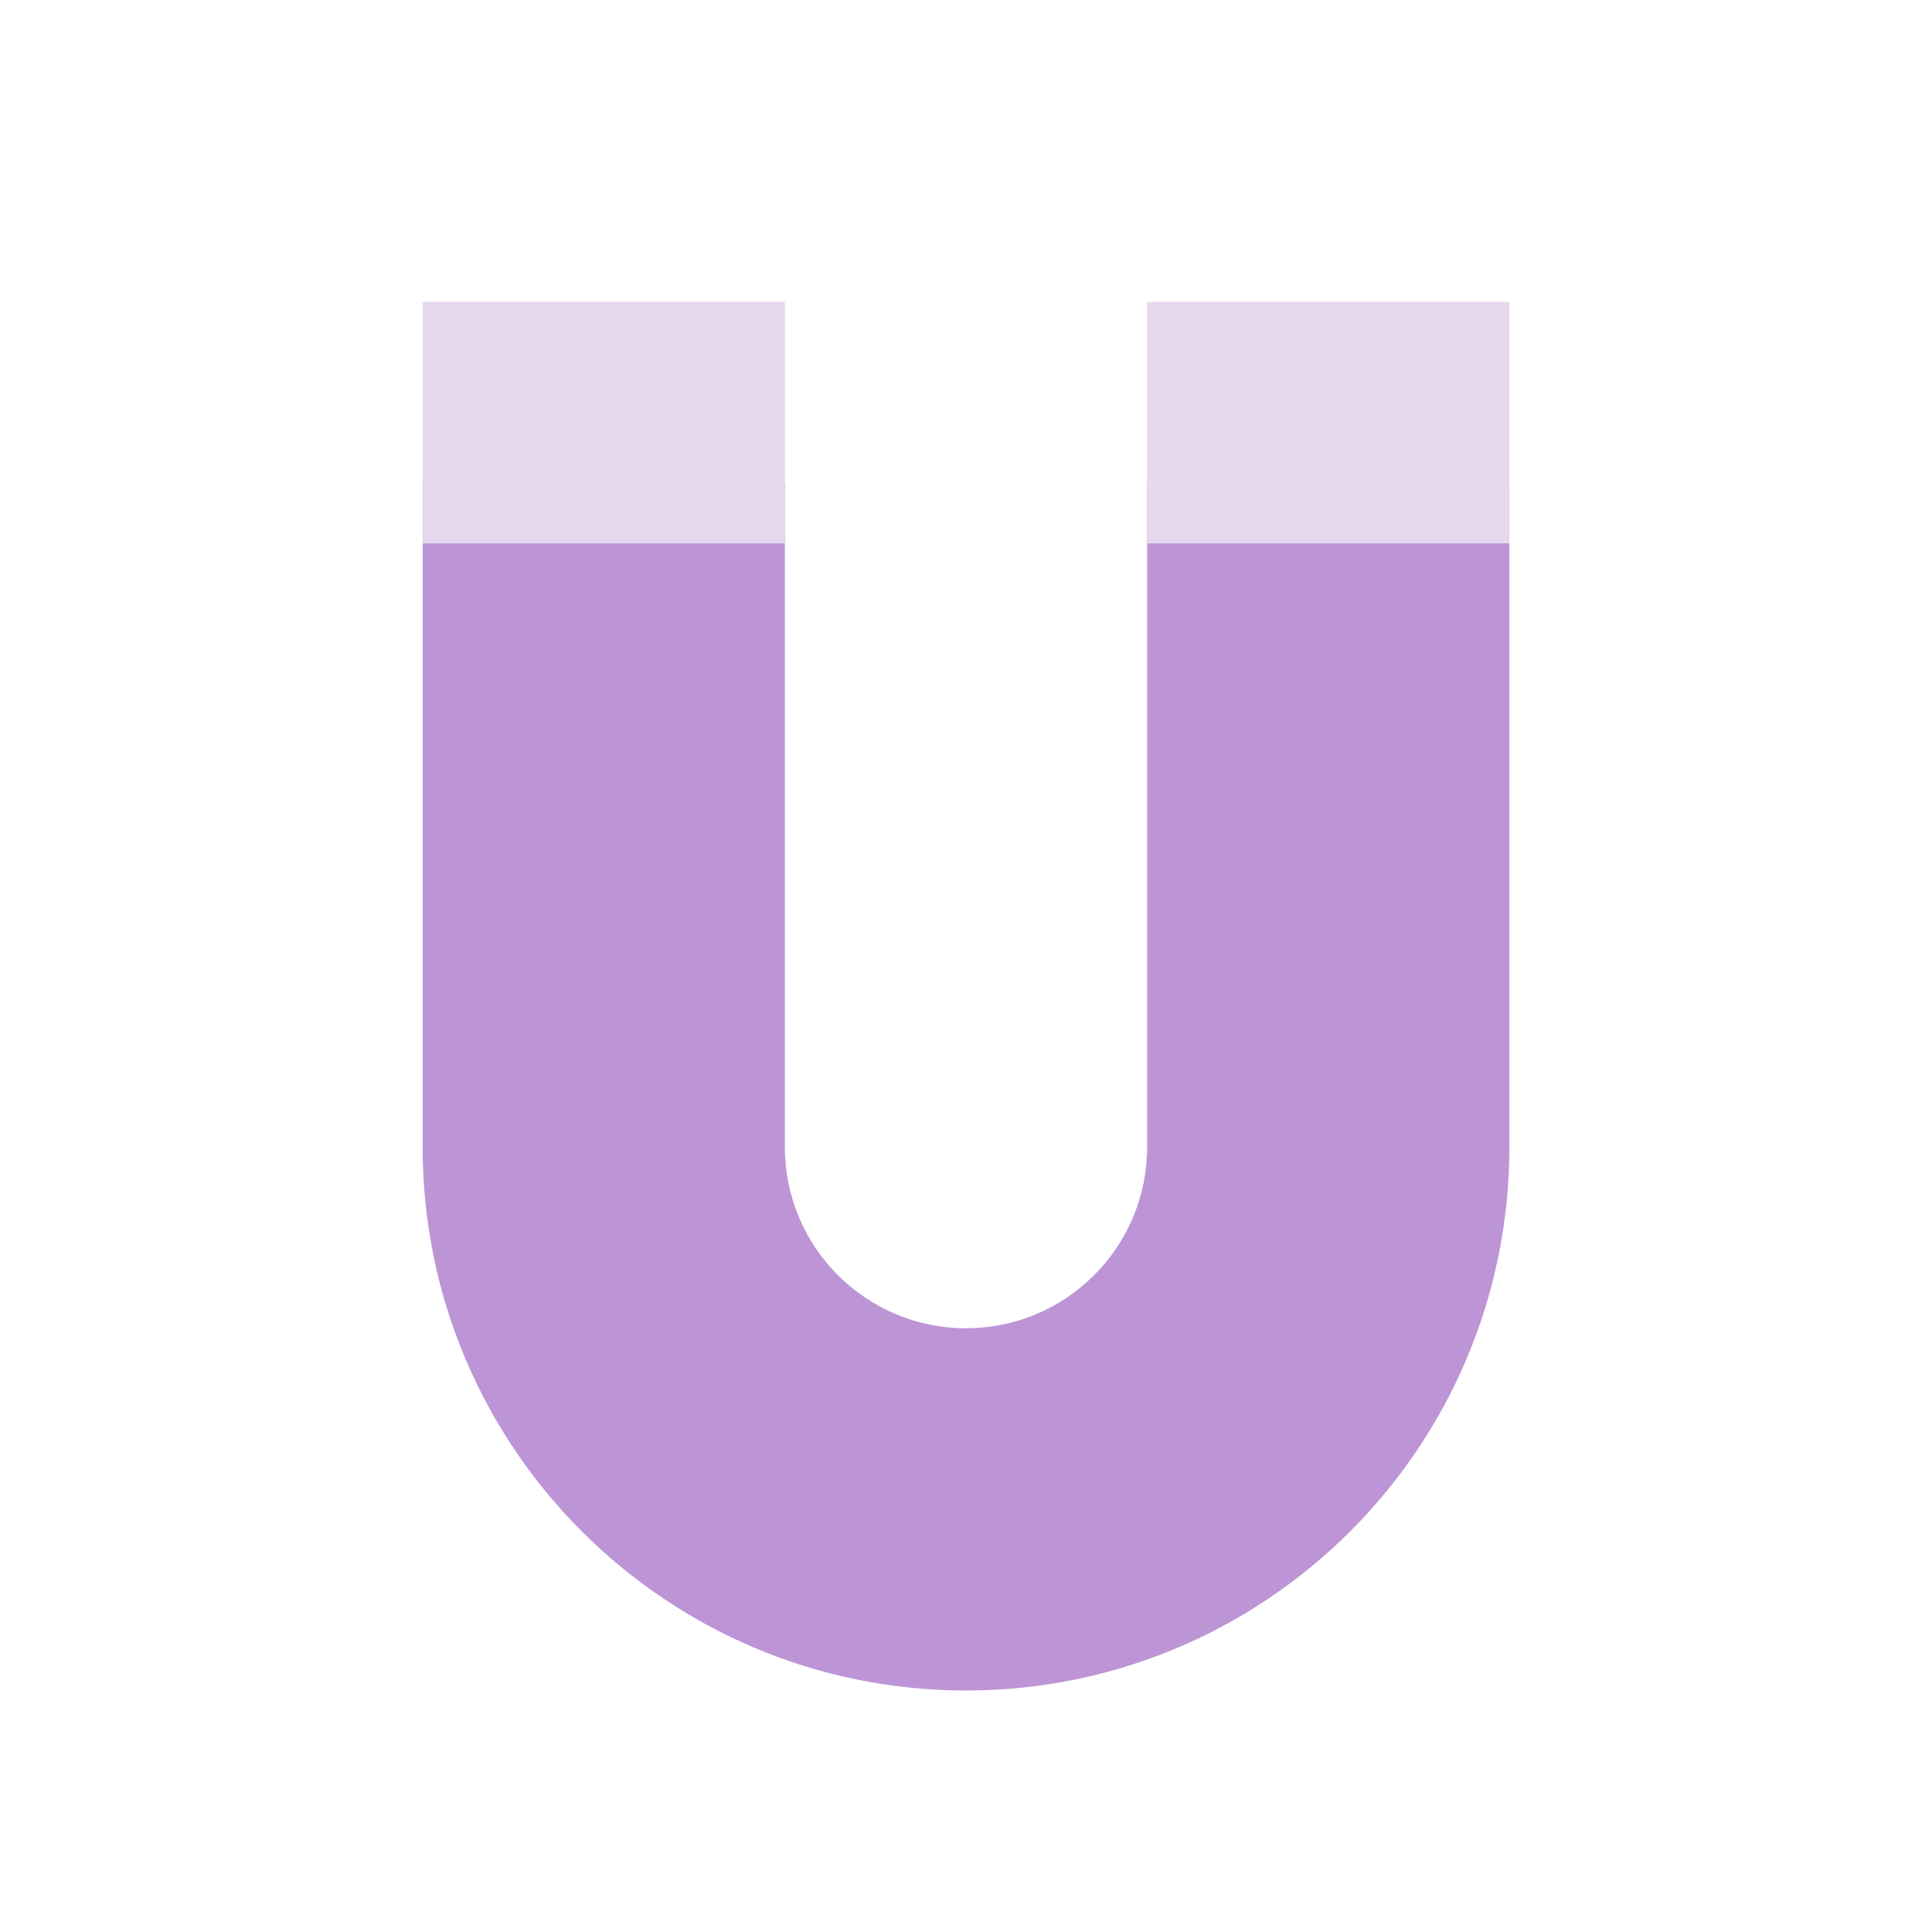
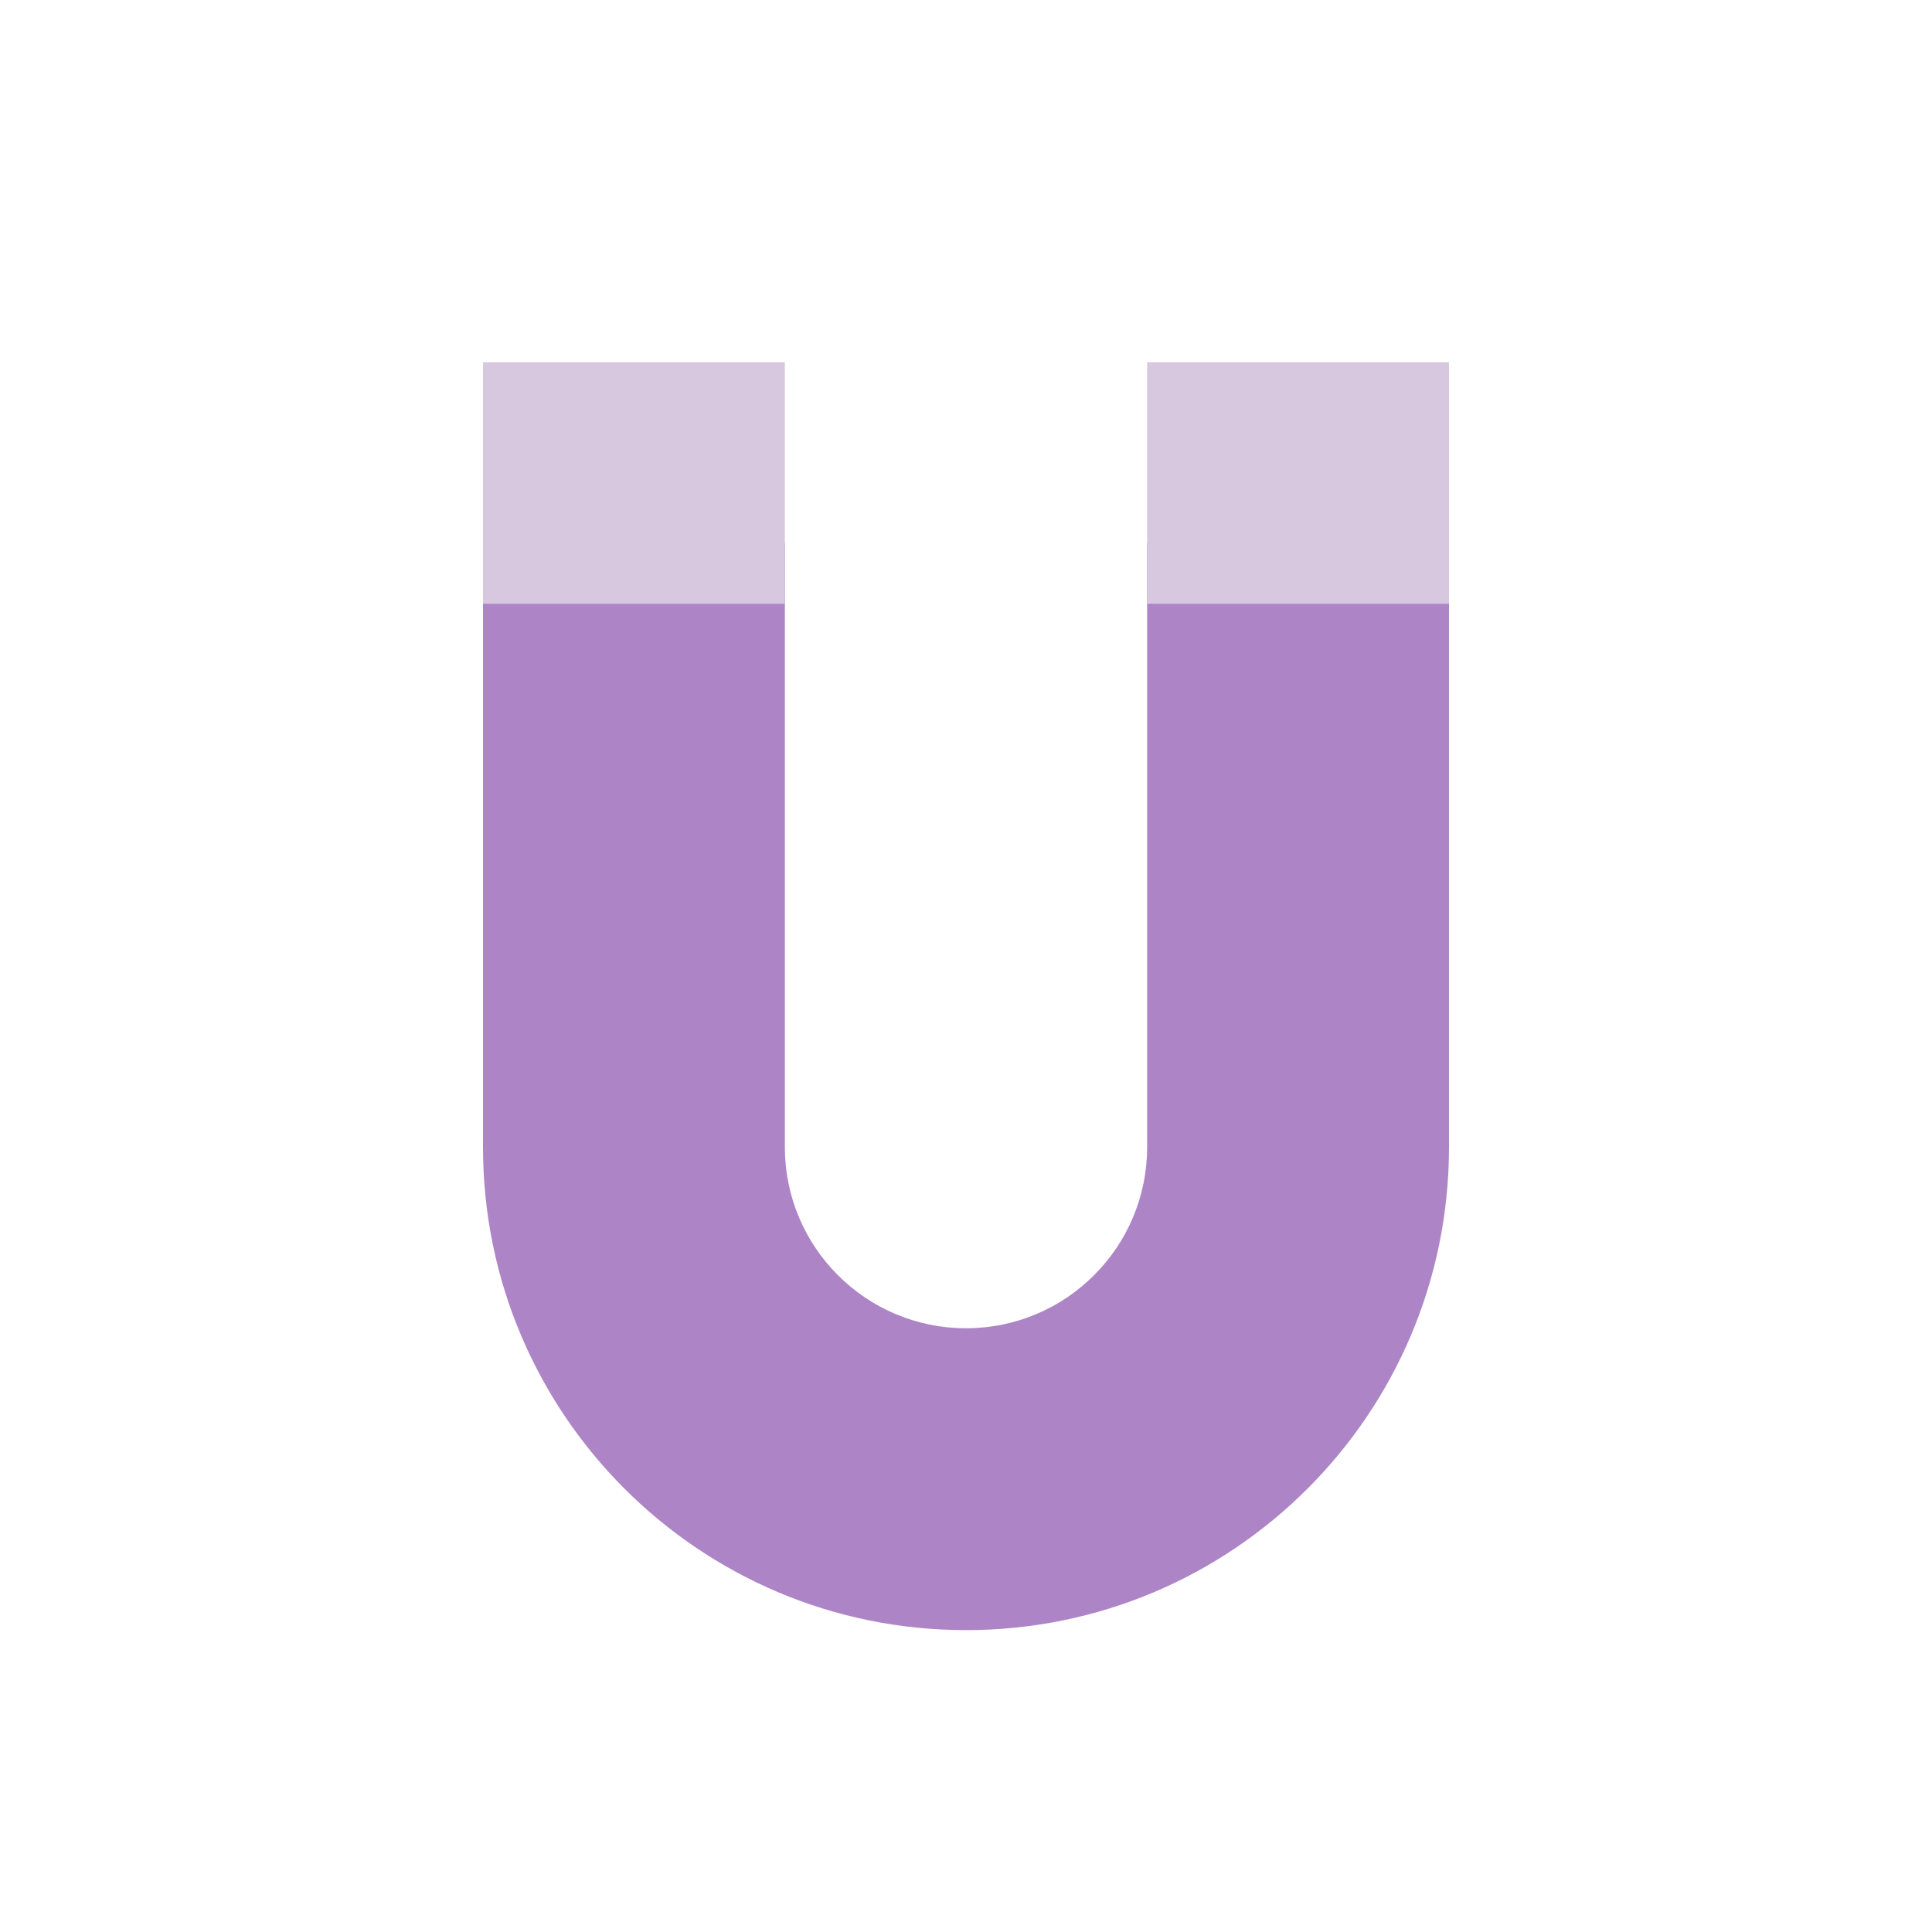
<svg xmlns="http://www.w3.org/2000/svg" width="32" height="32" viewBox="0 0 32 32">
-   <path d="M7 8h6v11a3 3 0 0 0 6 0V8h6v11a9 9 0 0 1-18 0Z" fill="#bd95d6" />
-   <path d="M7 5h6v4H7zm12 0h6v4h-6z" fill="#e7d8ef" />
+   <path d="M8 9h5v10a3 3 0 0 0 6 0V9h5v10a8 8 0 0 1-16 0Z" fill="#ad85c6" />
+   <path d="M8 6h5v4H8zm11 0h5v4h-5z" fill="#d7c8df" />
</svg>
